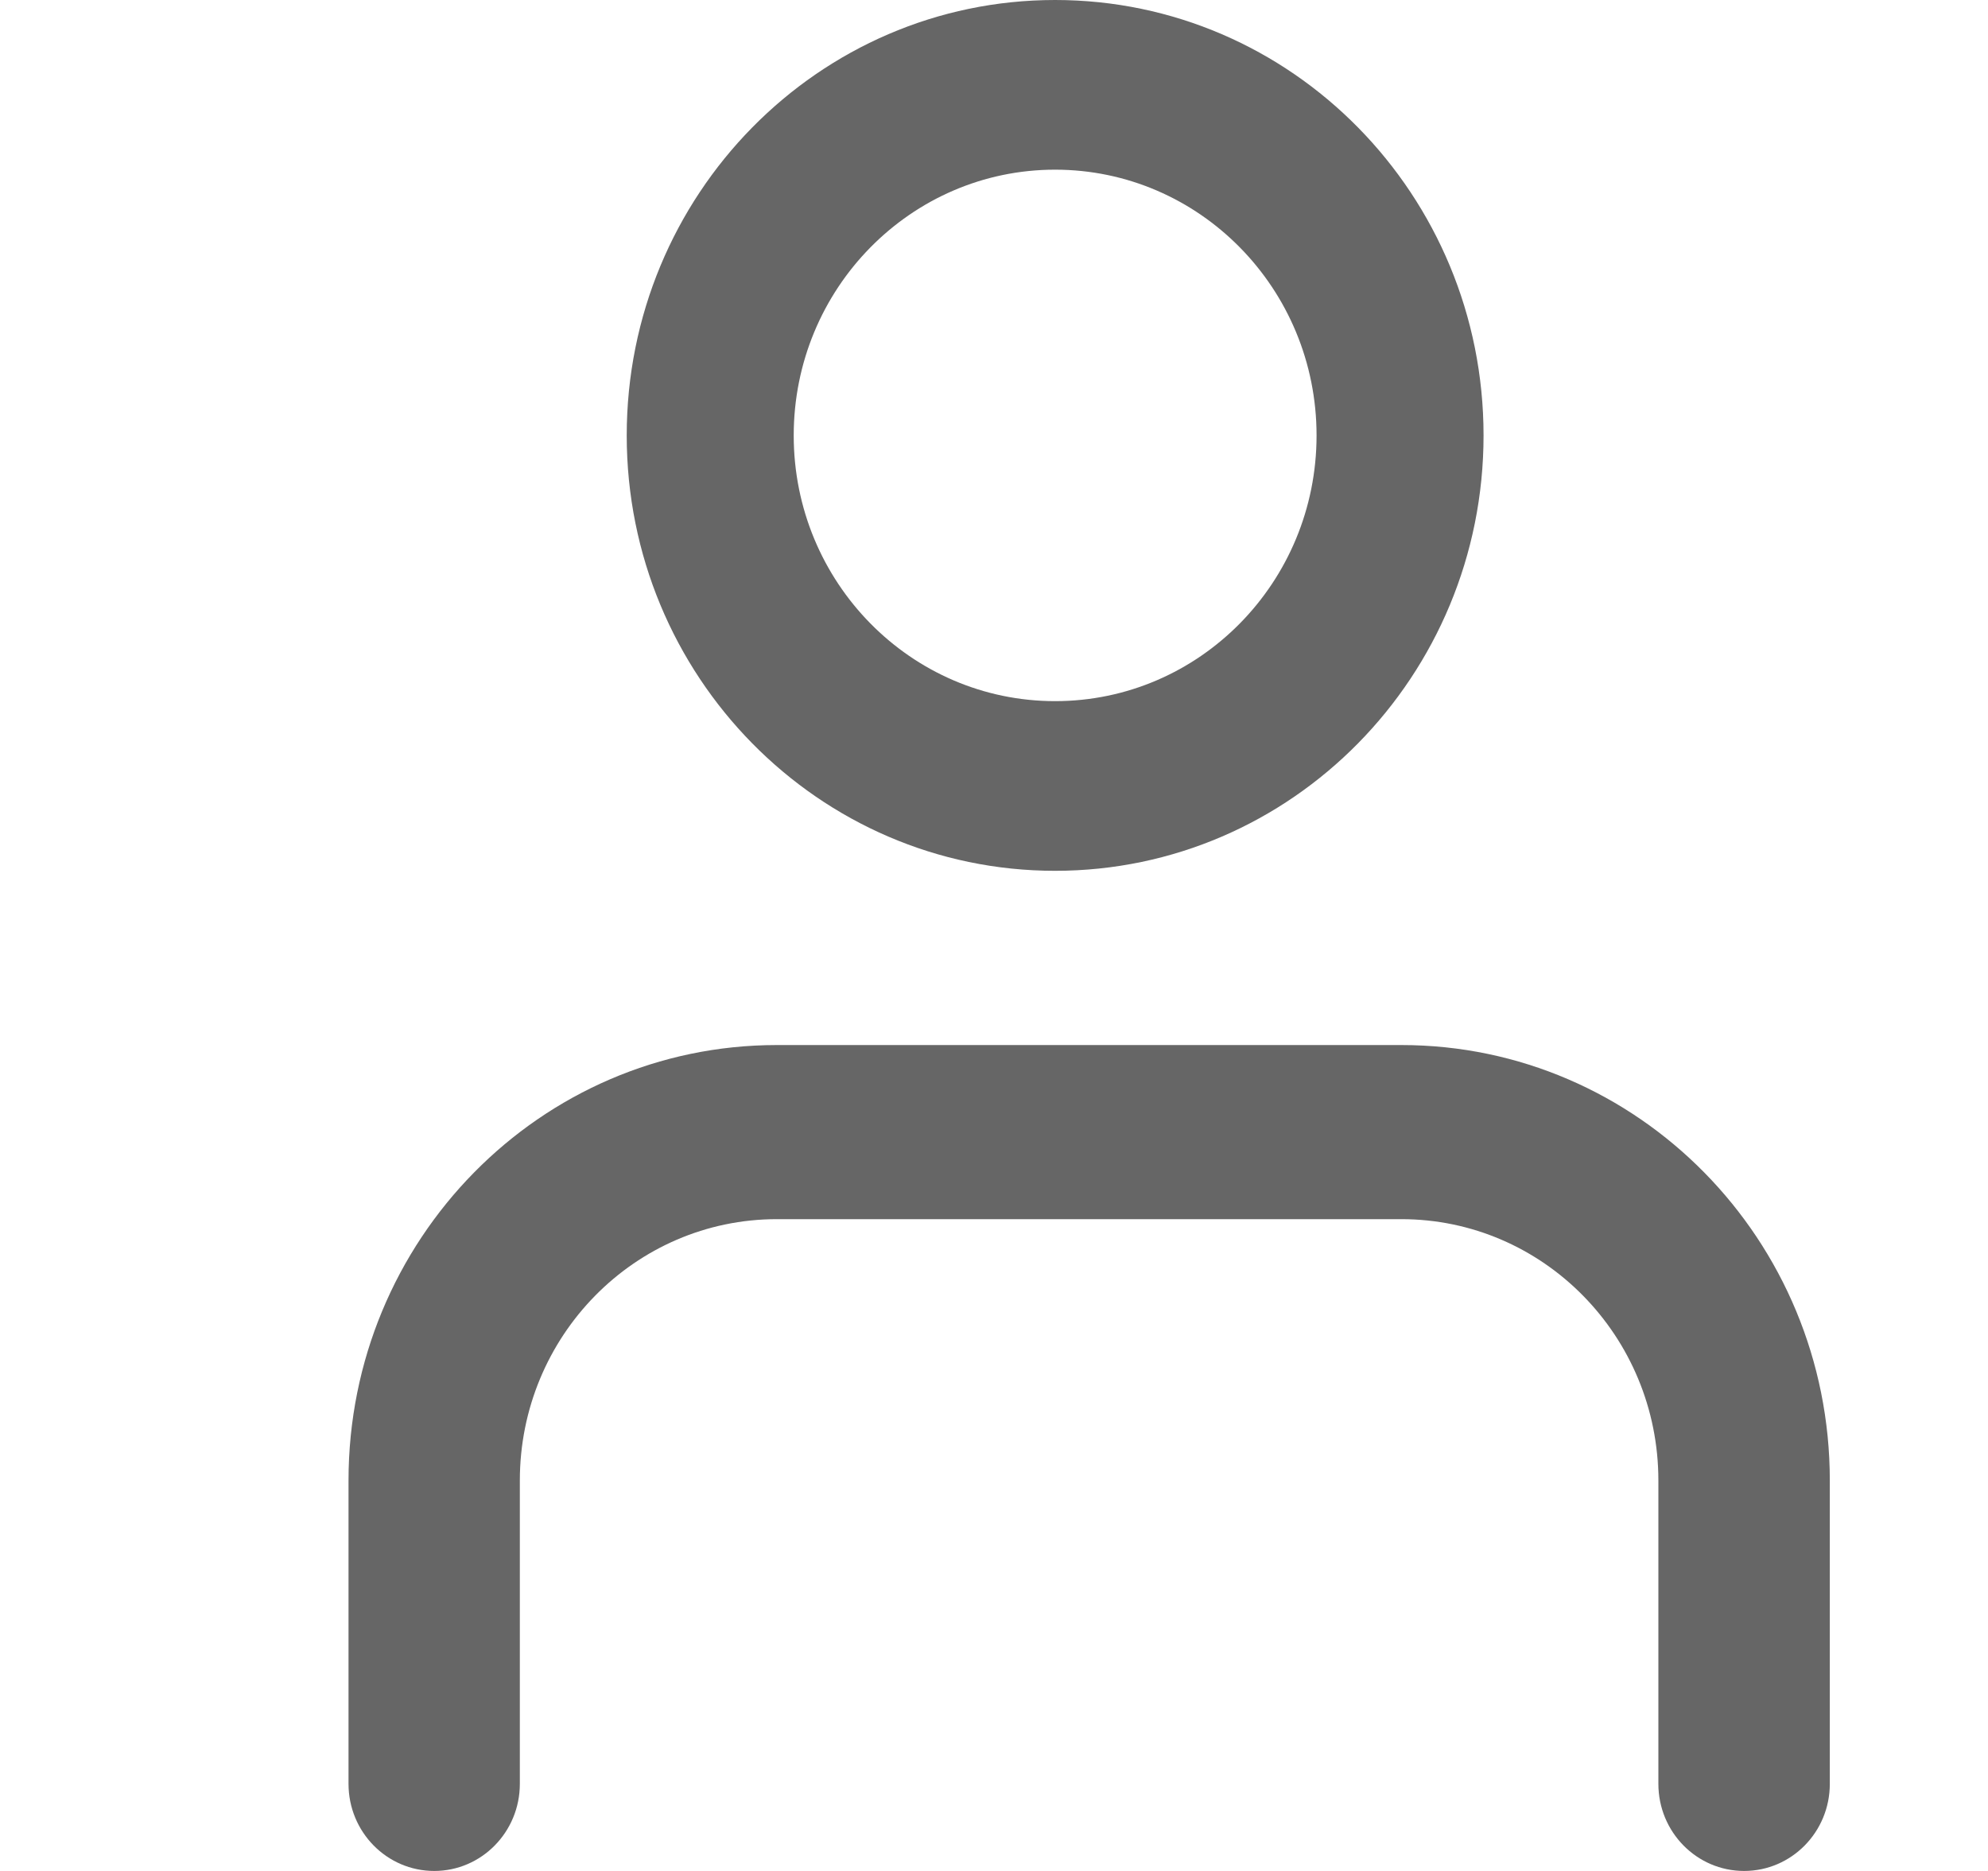
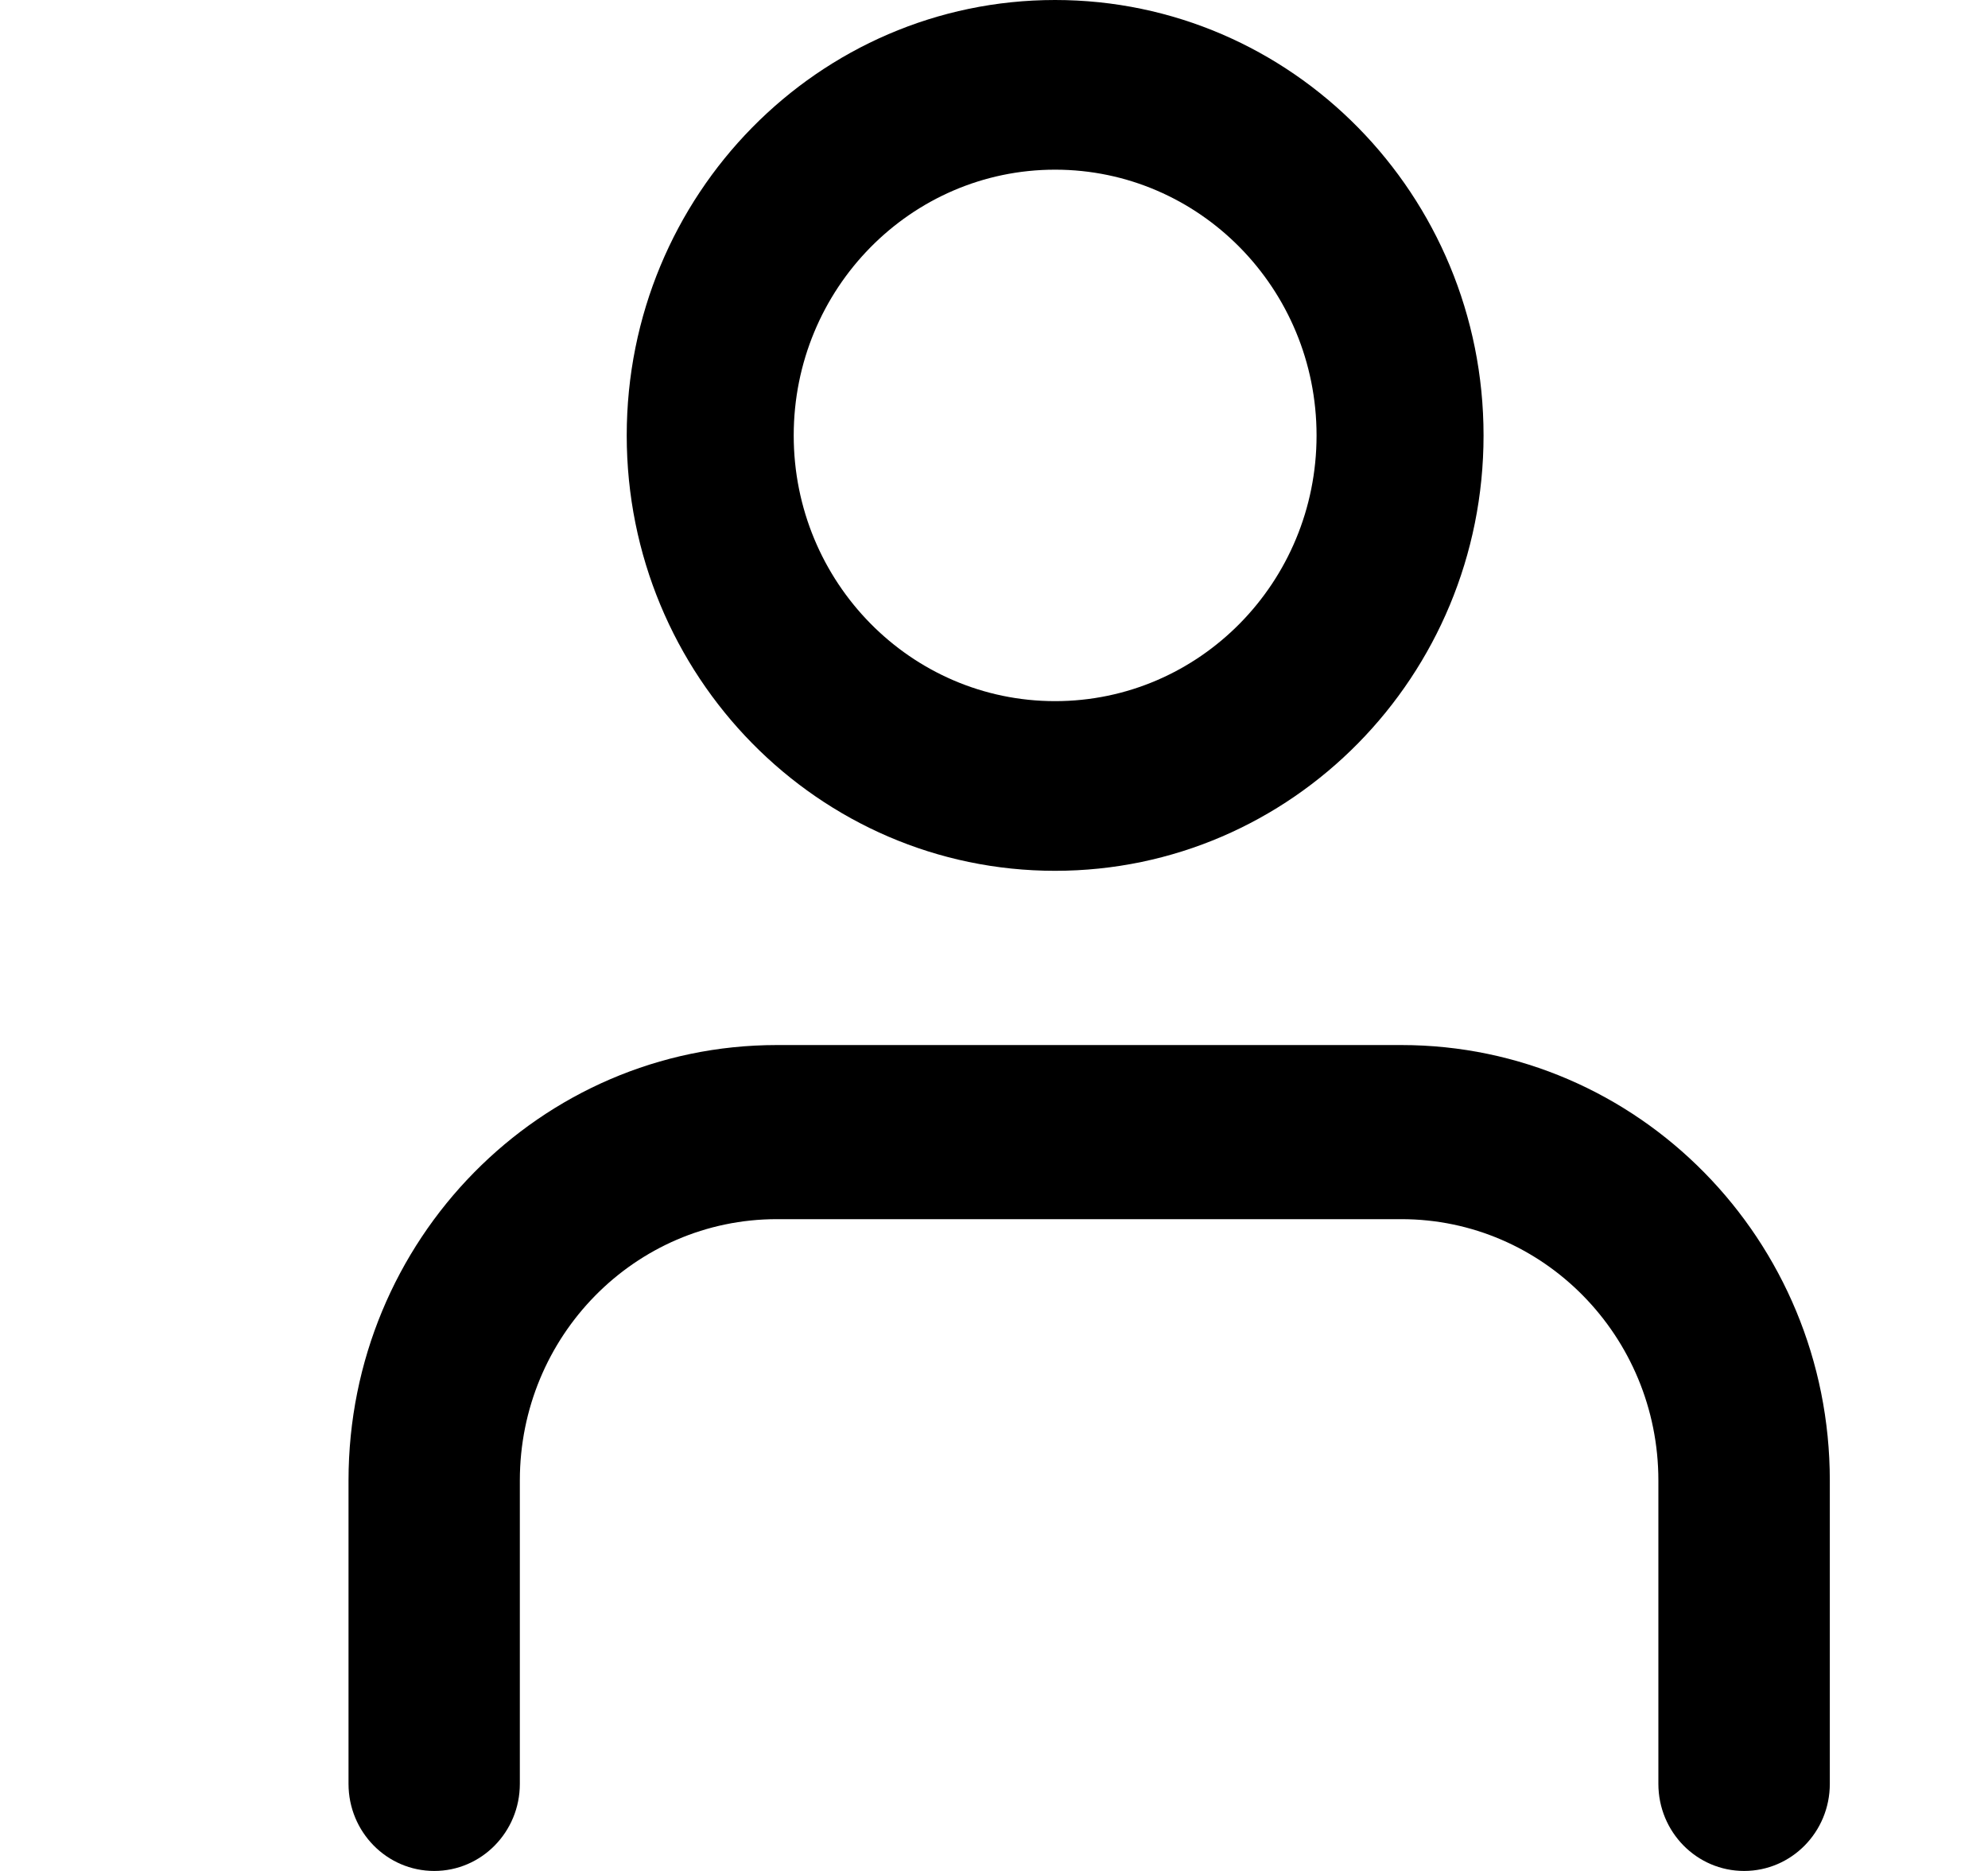
<svg xmlns="http://www.w3.org/2000/svg" width="17px" height="16px" viewBox="0 0 17 16" version="1.1">
-   <g id="Home-Sky-Play-Medium" stroke="none" stroke-width="1" fill="none" fill-rule="evenodd" fill-opacity="0.6">
+   <g id="Home-Sky-Play-Medium" stroke="none" stroke-width="1" fill="none" fill-rule="evenodd">
    <g id="Home_Sky-Play:medium_filmes" transform="translate(-846, -24)" fill="#000000" fill-rule="nonzero">
      <g id="Header">
        <g id="Menu" transform="translate(368, 8)">
          <g id="Button/Link/ButtonLink:DefaultLeftIconWeb-Copy" transform="translate(357, 0)">
            <g id="Group" transform="translate(121.9803, 15)">
              <g id="Icon/Light/Secondary/Line/User" transform="translate(0, 1)">
                <path d="M14.667,15.255 C14.667,15.667 14.339,16 13.934,16 C13.529,16 13.201,15.667 13.201,15.255 L13.201,12.661 C13.201,11.427 12.217,10.426 11.003,10.426 L5.663,10.426 C4.449,10.426 3.465,11.427 3.465,12.661 L3.465,15.255 C3.465,15.667 3.137,16 2.733,16 C2.328,16 2,15.667 2,15.255 L2,12.661 C2,10.604 3.64,8.937 5.663,8.937 L11.003,8.937 C13.027,8.937 14.667,10.604 14.667,12.661 L14.667,15.255 Z M8.042,5.996 C9.277,5.996 10.278,4.979 10.278,3.724 C10.278,2.469 9.277,1.451 8.042,1.451 C6.808,1.451 5.807,2.469 5.807,3.724 C5.807,4.979 6.808,5.996 8.042,5.996 Z M8.042,7.447 C6.019,7.447 4.379,5.78 4.379,3.724 C4.379,1.667 6.019,0 8.042,0 C10.066,0 11.706,1.667 11.706,3.724 C11.706,5.78 10.066,7.447 8.042,7.447 Z" id="path-1" />
              </g>
            </g>
          </g>
        </g>
      </g>
    </g>
  </g>
</svg>
